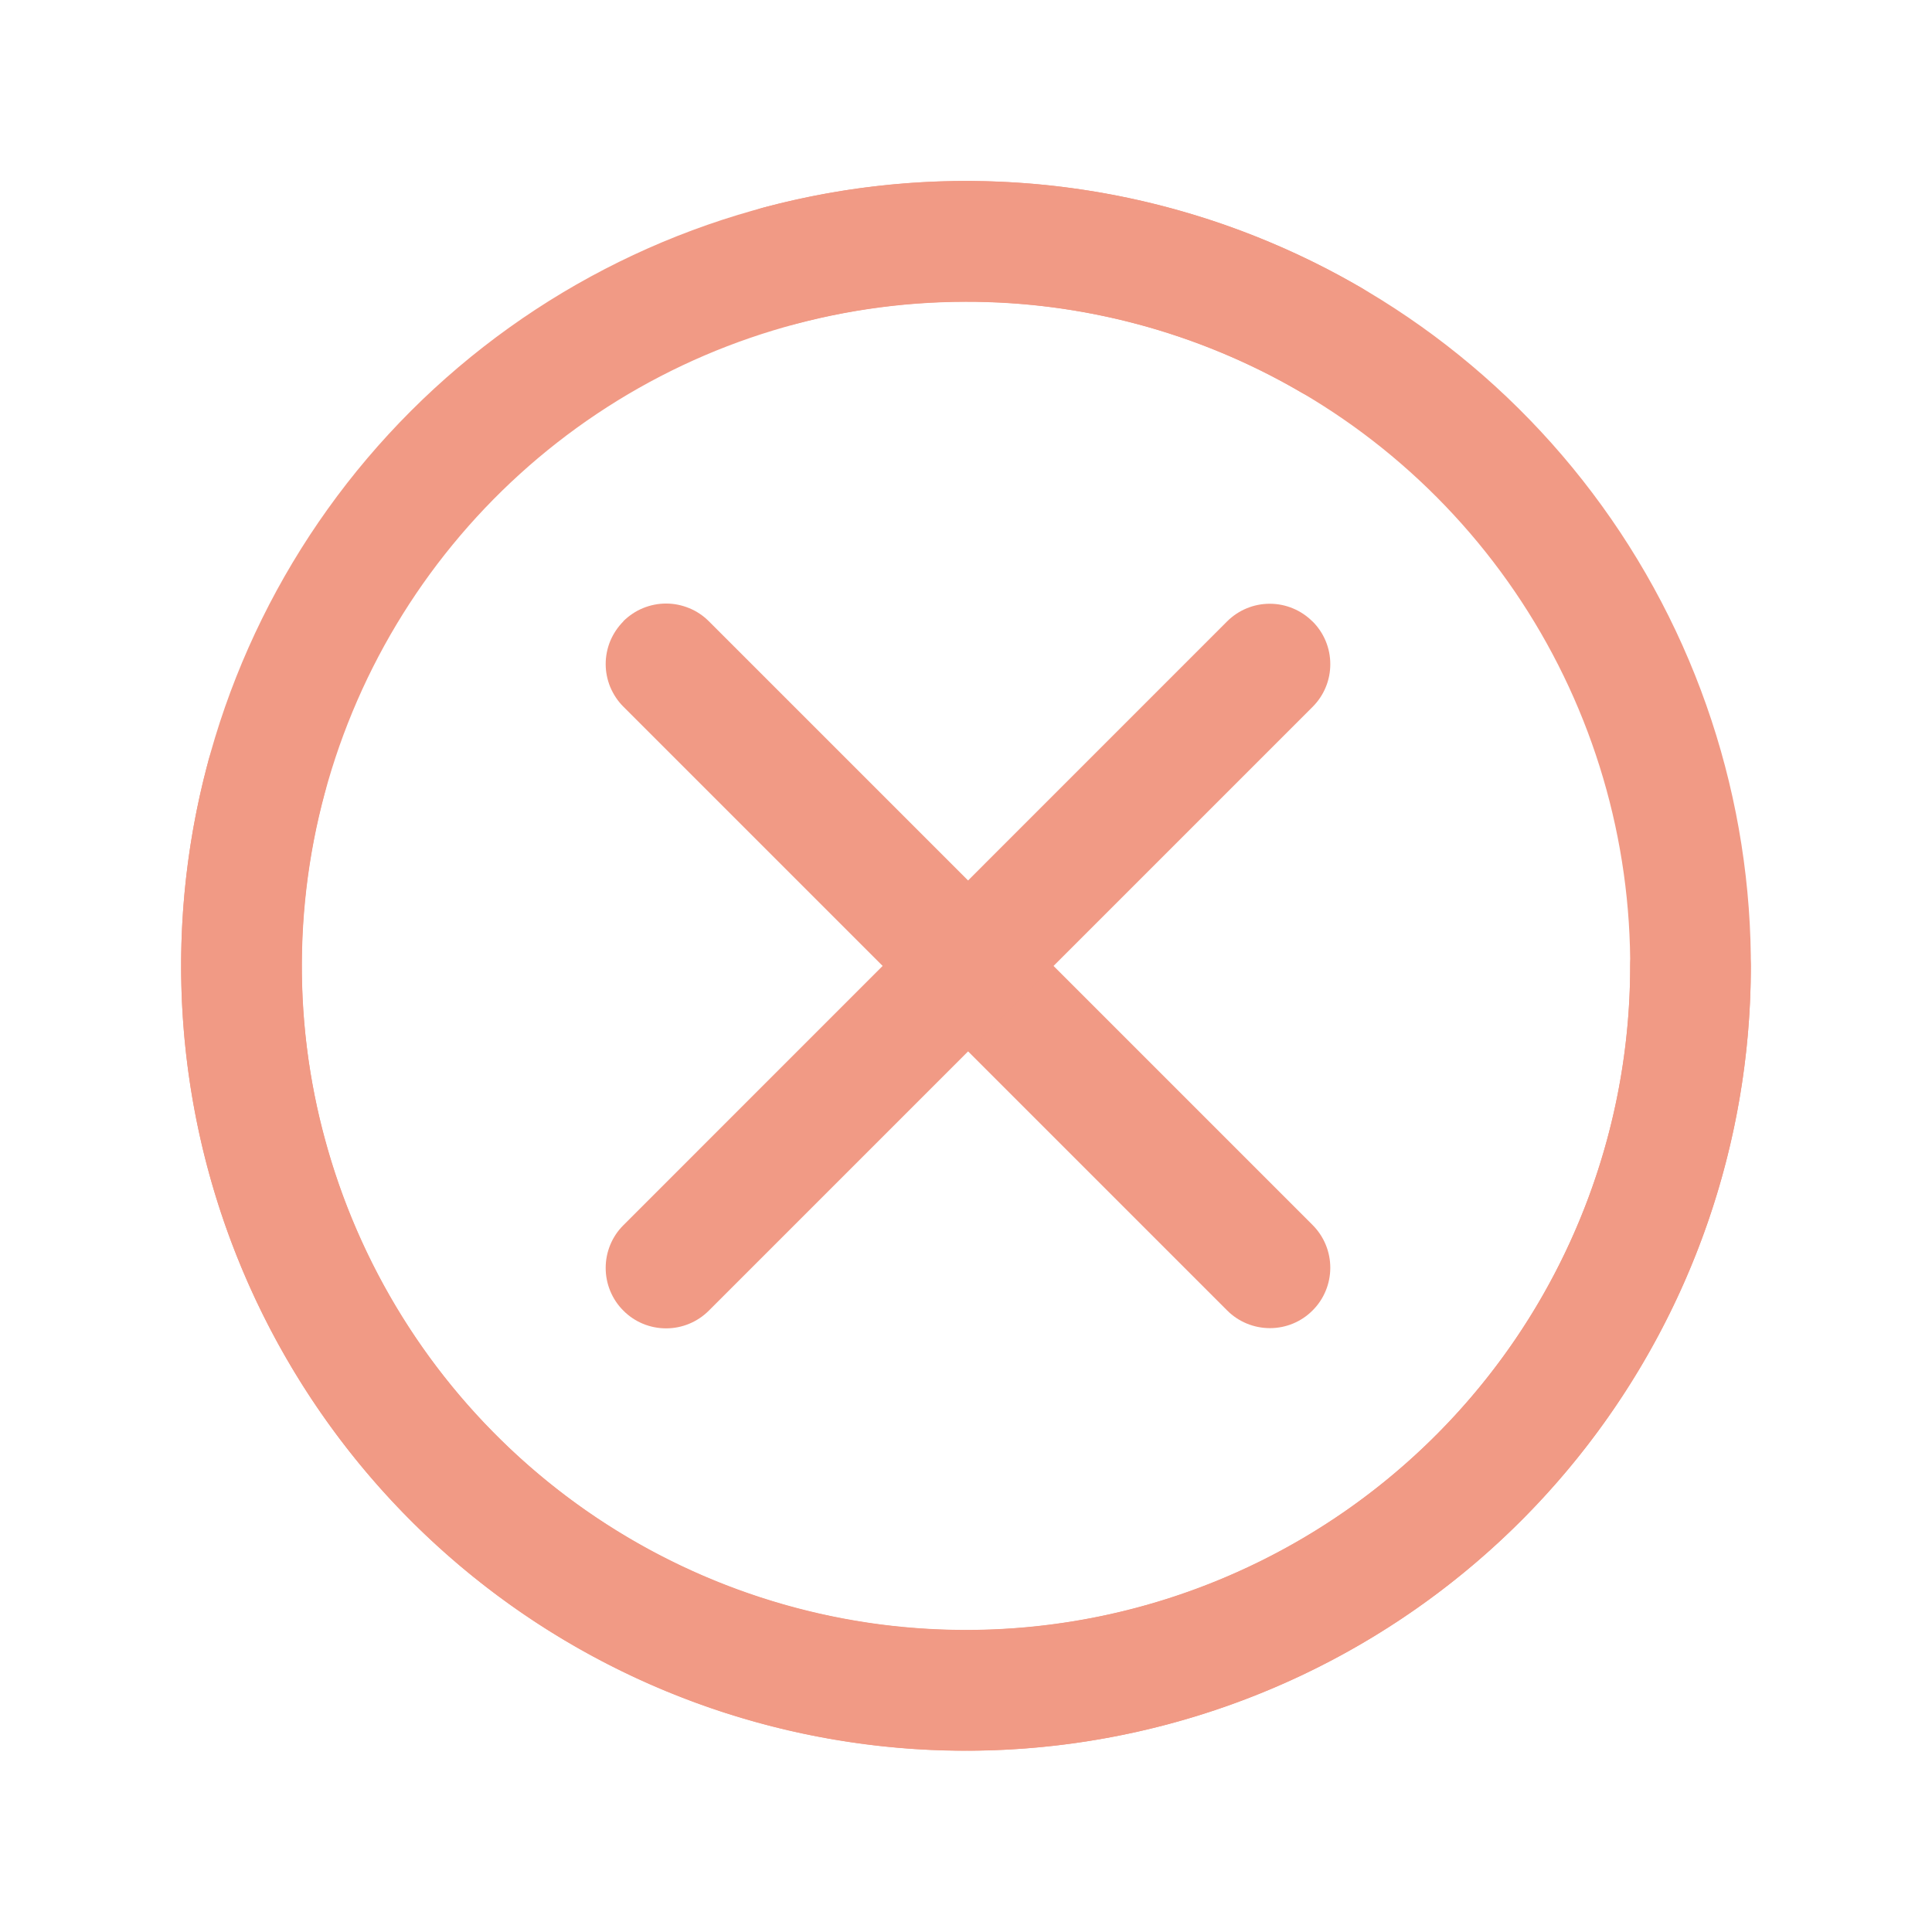
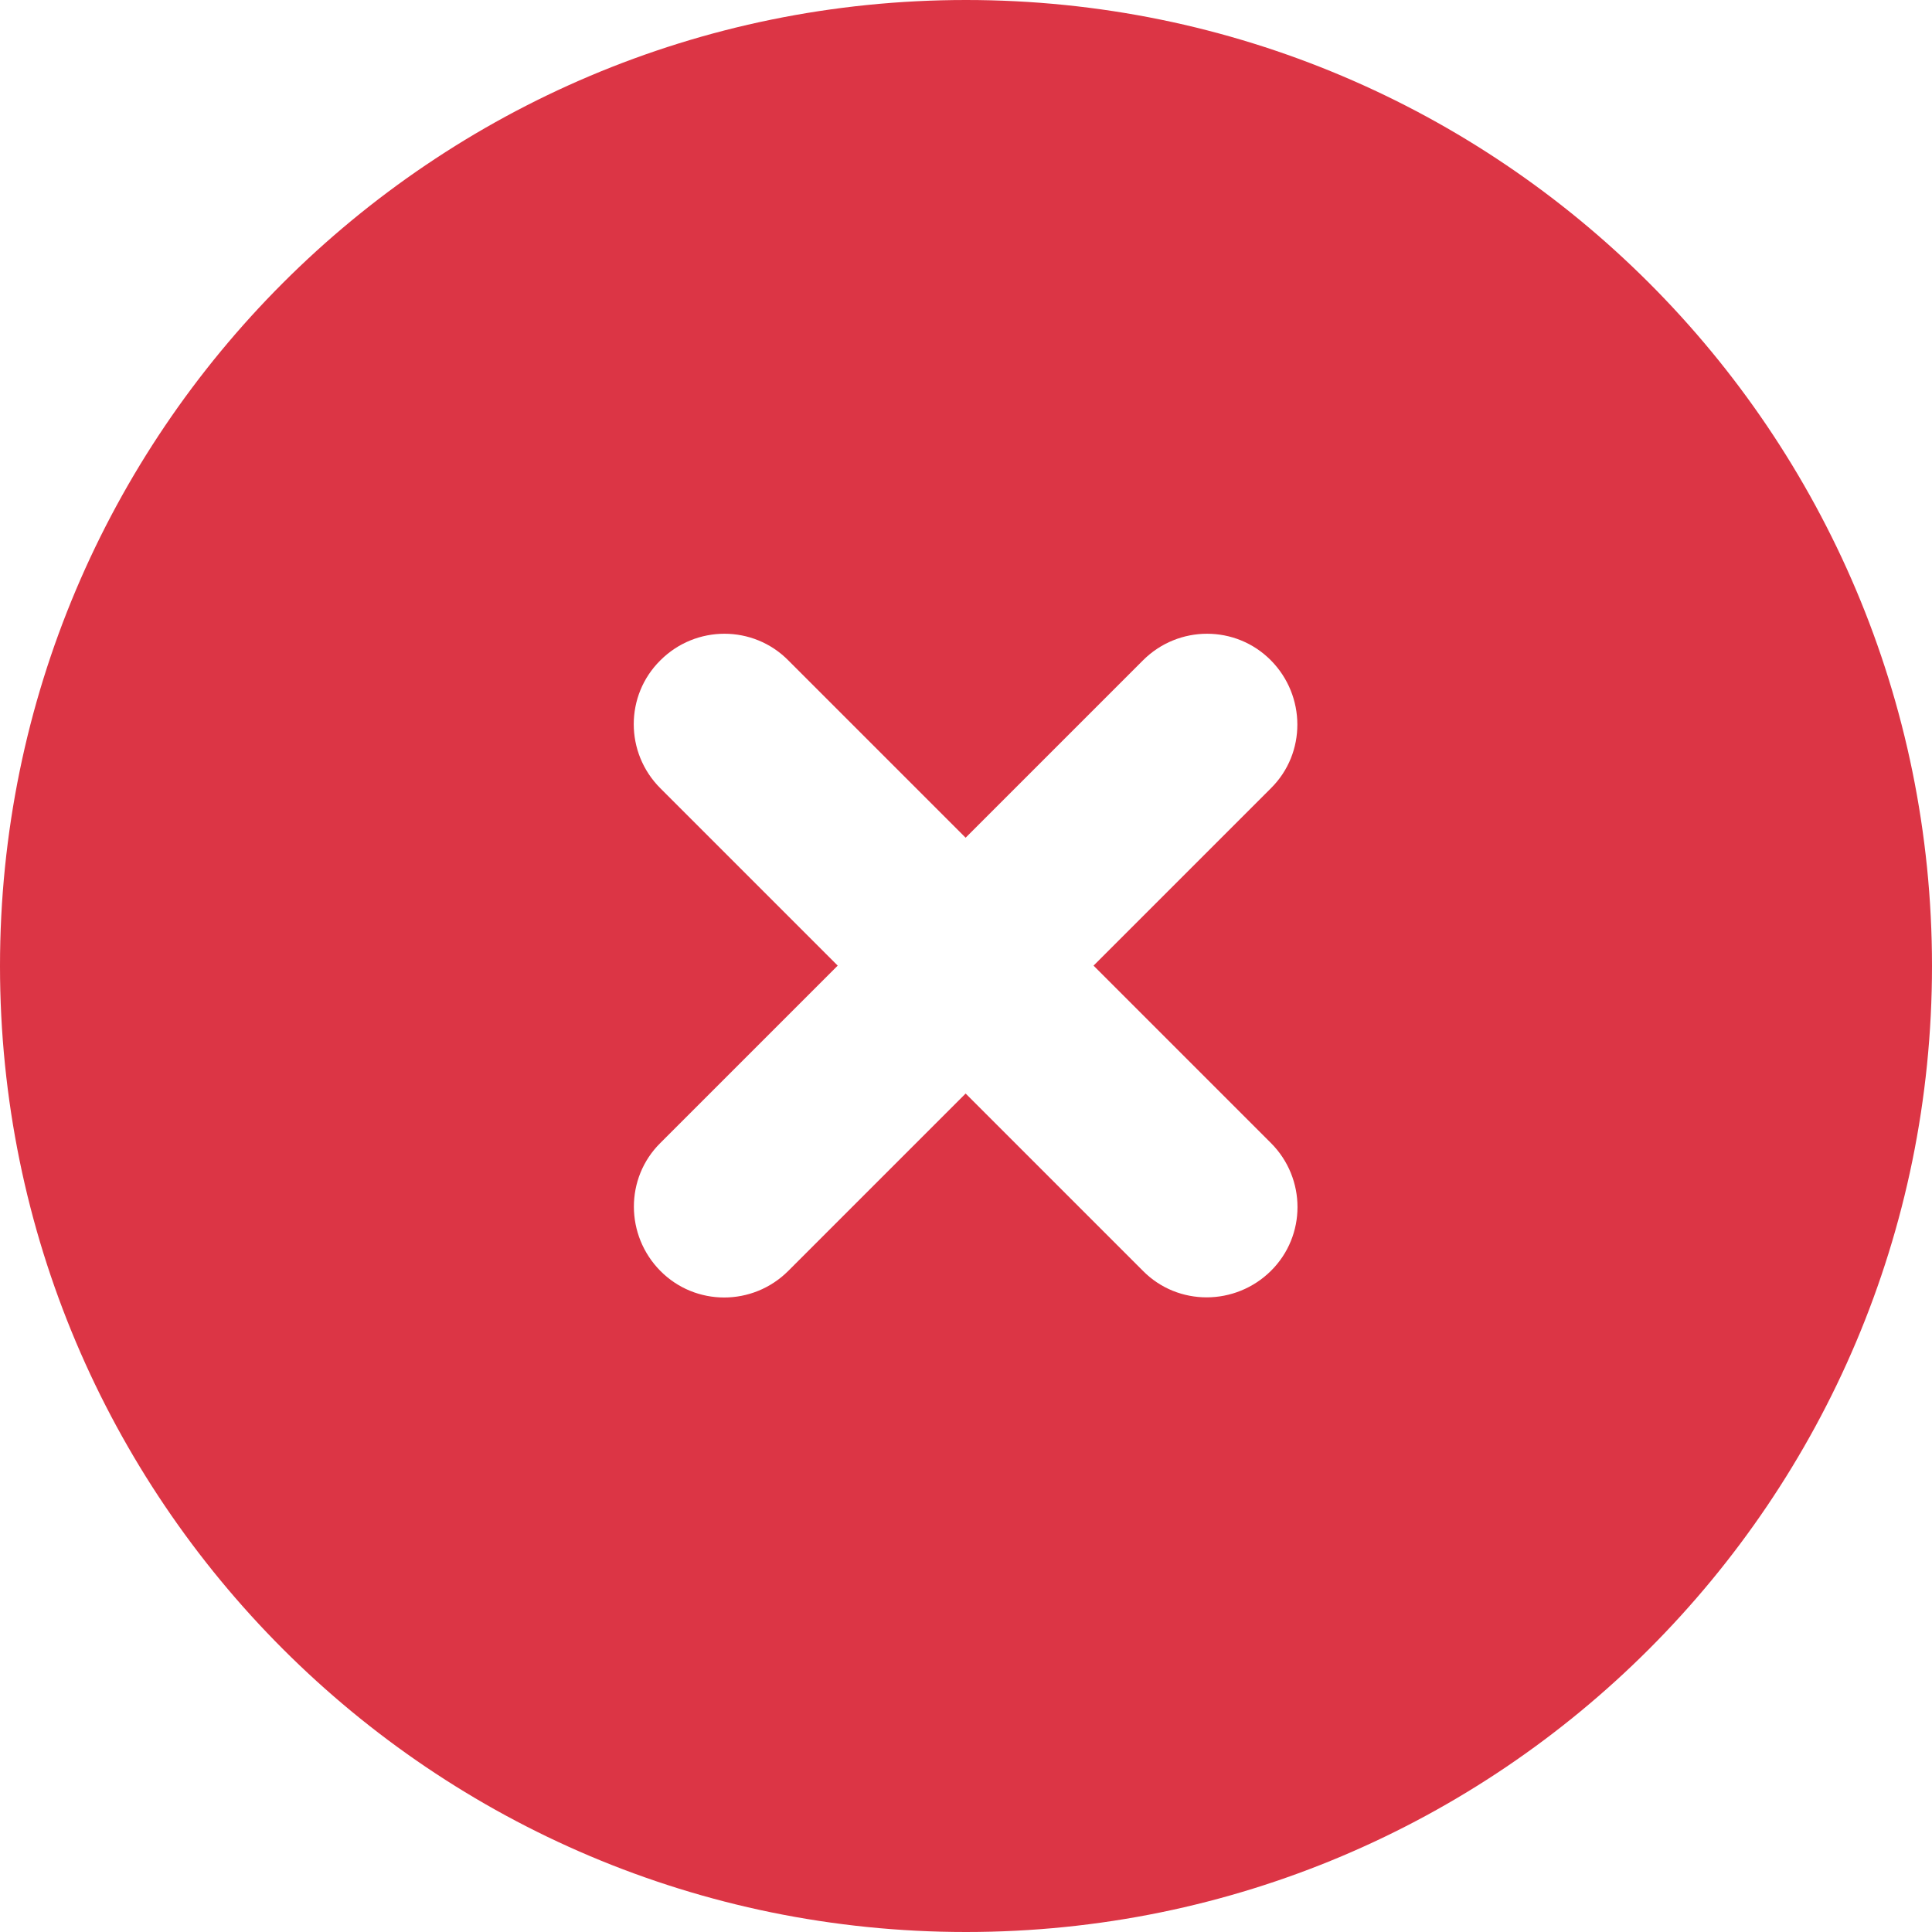
- <svg xmlns="http://www.w3.org/2000/svg" width="18" height="18" viewBox="0 0 18 18" fill="none">
-   <path fill-rule="evenodd" clip-rule="evenodd" d="M9 2.812C7.776 2.812 6.58 3.175 5.562 3.855C4.545 4.535 3.752 5.502 3.284 6.632C2.815 7.763 2.693 9.007 2.931 10.207C3.17 11.407 3.759 12.51 4.625 13.375C5.49 14.241 6.593 14.83 7.793 15.069C8.993 15.307 10.237 15.185 11.368 14.716C12.498 14.248 13.465 13.455 14.145 12.438C14.825 11.42 15.188 10.224 15.188 9C15.188 8.851 15.247 8.708 15.352 8.602C15.458 8.497 15.601 8.437 15.75 8.437C15.899 8.437 16.042 8.497 16.148 8.602C16.253 8.708 16.312 8.851 16.312 9C16.312 10.61 15.781 12.174 14.801 13.451C13.821 14.728 12.447 15.646 10.892 16.062C9.337 16.479 7.688 16.371 6.201 15.755C4.714 15.139 3.472 14.049 2.667 12.655C1.862 11.261 1.54 9.64 1.75 8.044C1.96 6.448 2.691 4.966 3.829 3.828C4.968 2.69 6.45 1.959 8.046 1.749C9.642 1.539 11.262 1.861 12.656 2.666C12.723 2.701 12.783 2.75 12.831 2.809C12.879 2.867 12.915 2.935 12.936 3.008C12.957 3.081 12.963 3.157 12.954 3.232C12.945 3.308 12.921 3.38 12.883 3.446C12.845 3.512 12.794 3.569 12.733 3.615C12.672 3.66 12.603 3.693 12.529 3.711C12.456 3.729 12.379 3.732 12.304 3.72C12.229 3.707 12.158 3.68 12.094 3.639C11.153 3.096 10.086 2.81 9 2.812Z" fill="#F19A85" />
-   <path fill-rule="evenodd" clip-rule="evenodd" d="M3.024 10.599C3.341 11.781 4.001 12.843 4.921 13.65C5.841 14.457 6.98 14.973 8.193 15.133C9.407 15.292 10.64 15.089 11.738 14.547C12.835 14.006 13.748 13.152 14.36 12.092C14.971 11.032 15.255 9.814 15.175 8.593C15.095 7.372 14.655 6.202 13.91 5.231C13.165 4.26 12.149 3.532 10.99 3.139C9.831 2.745 8.582 2.704 7.4 3.021C7.255 3.06 7.102 3.04 6.973 2.965C6.843 2.89 6.749 2.768 6.711 2.623C6.672 2.479 6.692 2.326 6.767 2.197C6.841 2.067 6.964 1.973 7.108 1.935C8.663 1.518 10.312 1.626 11.799 2.243C13.286 2.859 14.528 3.948 15.333 5.343C16.138 6.737 16.46 8.357 16.25 9.953C16.04 11.549 15.309 13.031 14.171 14.169C13.032 15.307 11.55 16.038 9.954 16.248C8.358 16.458 6.738 16.136 5.344 15.331C3.95 14.526 2.86 13.284 2.244 11.796C1.628 10.309 1.52 8.66 1.937 7.106C1.953 7.032 1.985 6.962 2.029 6.9C2.073 6.838 2.13 6.786 2.194 6.747C2.259 6.708 2.332 6.682 2.407 6.671C2.482 6.661 2.558 6.665 2.632 6.685C2.705 6.705 2.773 6.739 2.833 6.786C2.893 6.833 2.942 6.891 2.979 6.958C3.015 7.024 3.038 7.097 3.045 7.173C3.053 7.248 3.045 7.325 3.022 7.397C2.74 8.446 2.741 9.551 3.024 10.599Z" fill="#F19A85" />
-   <path fill-rule="evenodd" clip-rule="evenodd" d="M5.809 5.788C5.756 5.841 5.715 5.903 5.686 5.971C5.658 6.039 5.643 6.113 5.643 6.187C5.643 6.261 5.658 6.334 5.686 6.402C5.715 6.47 5.756 6.533 5.809 6.585L11.434 12.21C11.539 12.315 11.682 12.374 11.832 12.374C11.981 12.374 12.124 12.315 12.229 12.209C12.335 12.104 12.394 11.96 12.394 11.811C12.394 11.662 12.335 11.519 12.229 11.413L6.604 5.788C6.552 5.736 6.49 5.694 6.421 5.666C6.353 5.638 6.28 5.623 6.206 5.623C6.132 5.623 6.058 5.638 5.99 5.666C5.922 5.694 5.86 5.736 5.807 5.788H5.809Z" fill="#F19A85" />
-   <path fill-rule="evenodd" clip-rule="evenodd" d="M12.229 5.79C12.281 5.842 12.323 5.904 12.351 5.972C12.38 6.041 12.394 6.114 12.394 6.188C12.394 6.262 12.38 6.335 12.351 6.404C12.323 6.472 12.281 6.534 12.229 6.586L6.604 12.211C6.498 12.317 6.355 12.376 6.206 12.376C6.056 12.376 5.913 12.317 5.808 12.211C5.702 12.106 5.643 11.962 5.643 11.813C5.643 11.664 5.702 11.52 5.808 11.415L11.432 5.79C11.538 5.684 11.681 5.625 11.83 5.625C11.979 5.625 12.122 5.684 12.228 5.79H12.229Z" fill="#F19A85" />
+ <svg xmlns="http://www.w3.org/2000/svg" stroke="currentColor" fill="#dc3545" stroke-width="0" viewBox="0 0 512 512" height="1.2em" width="1.2em">
+   <path d="M256 512A256 256 0 1 0 256 0a256 256 0 1 0 0 512zM175 175c9.4-9.4 24.6-9.4 33.9 0l47 47 47-47c9.4-9.4 24.6-9.4 33.9 0s9.4 24.6 0 33.9l-47 47 47 47c9.4 9.4 9.4 24.6 0 33.9s-24.6 9.4-33.9 0l-47-47-47 47c-9.4 9.4-24.6 9.4-33.9 0s-9.4-24.6 0-33.9l47-47-47-47c-9.4-9.4-9.4-24.6 0-33.9z" />
</svg>
